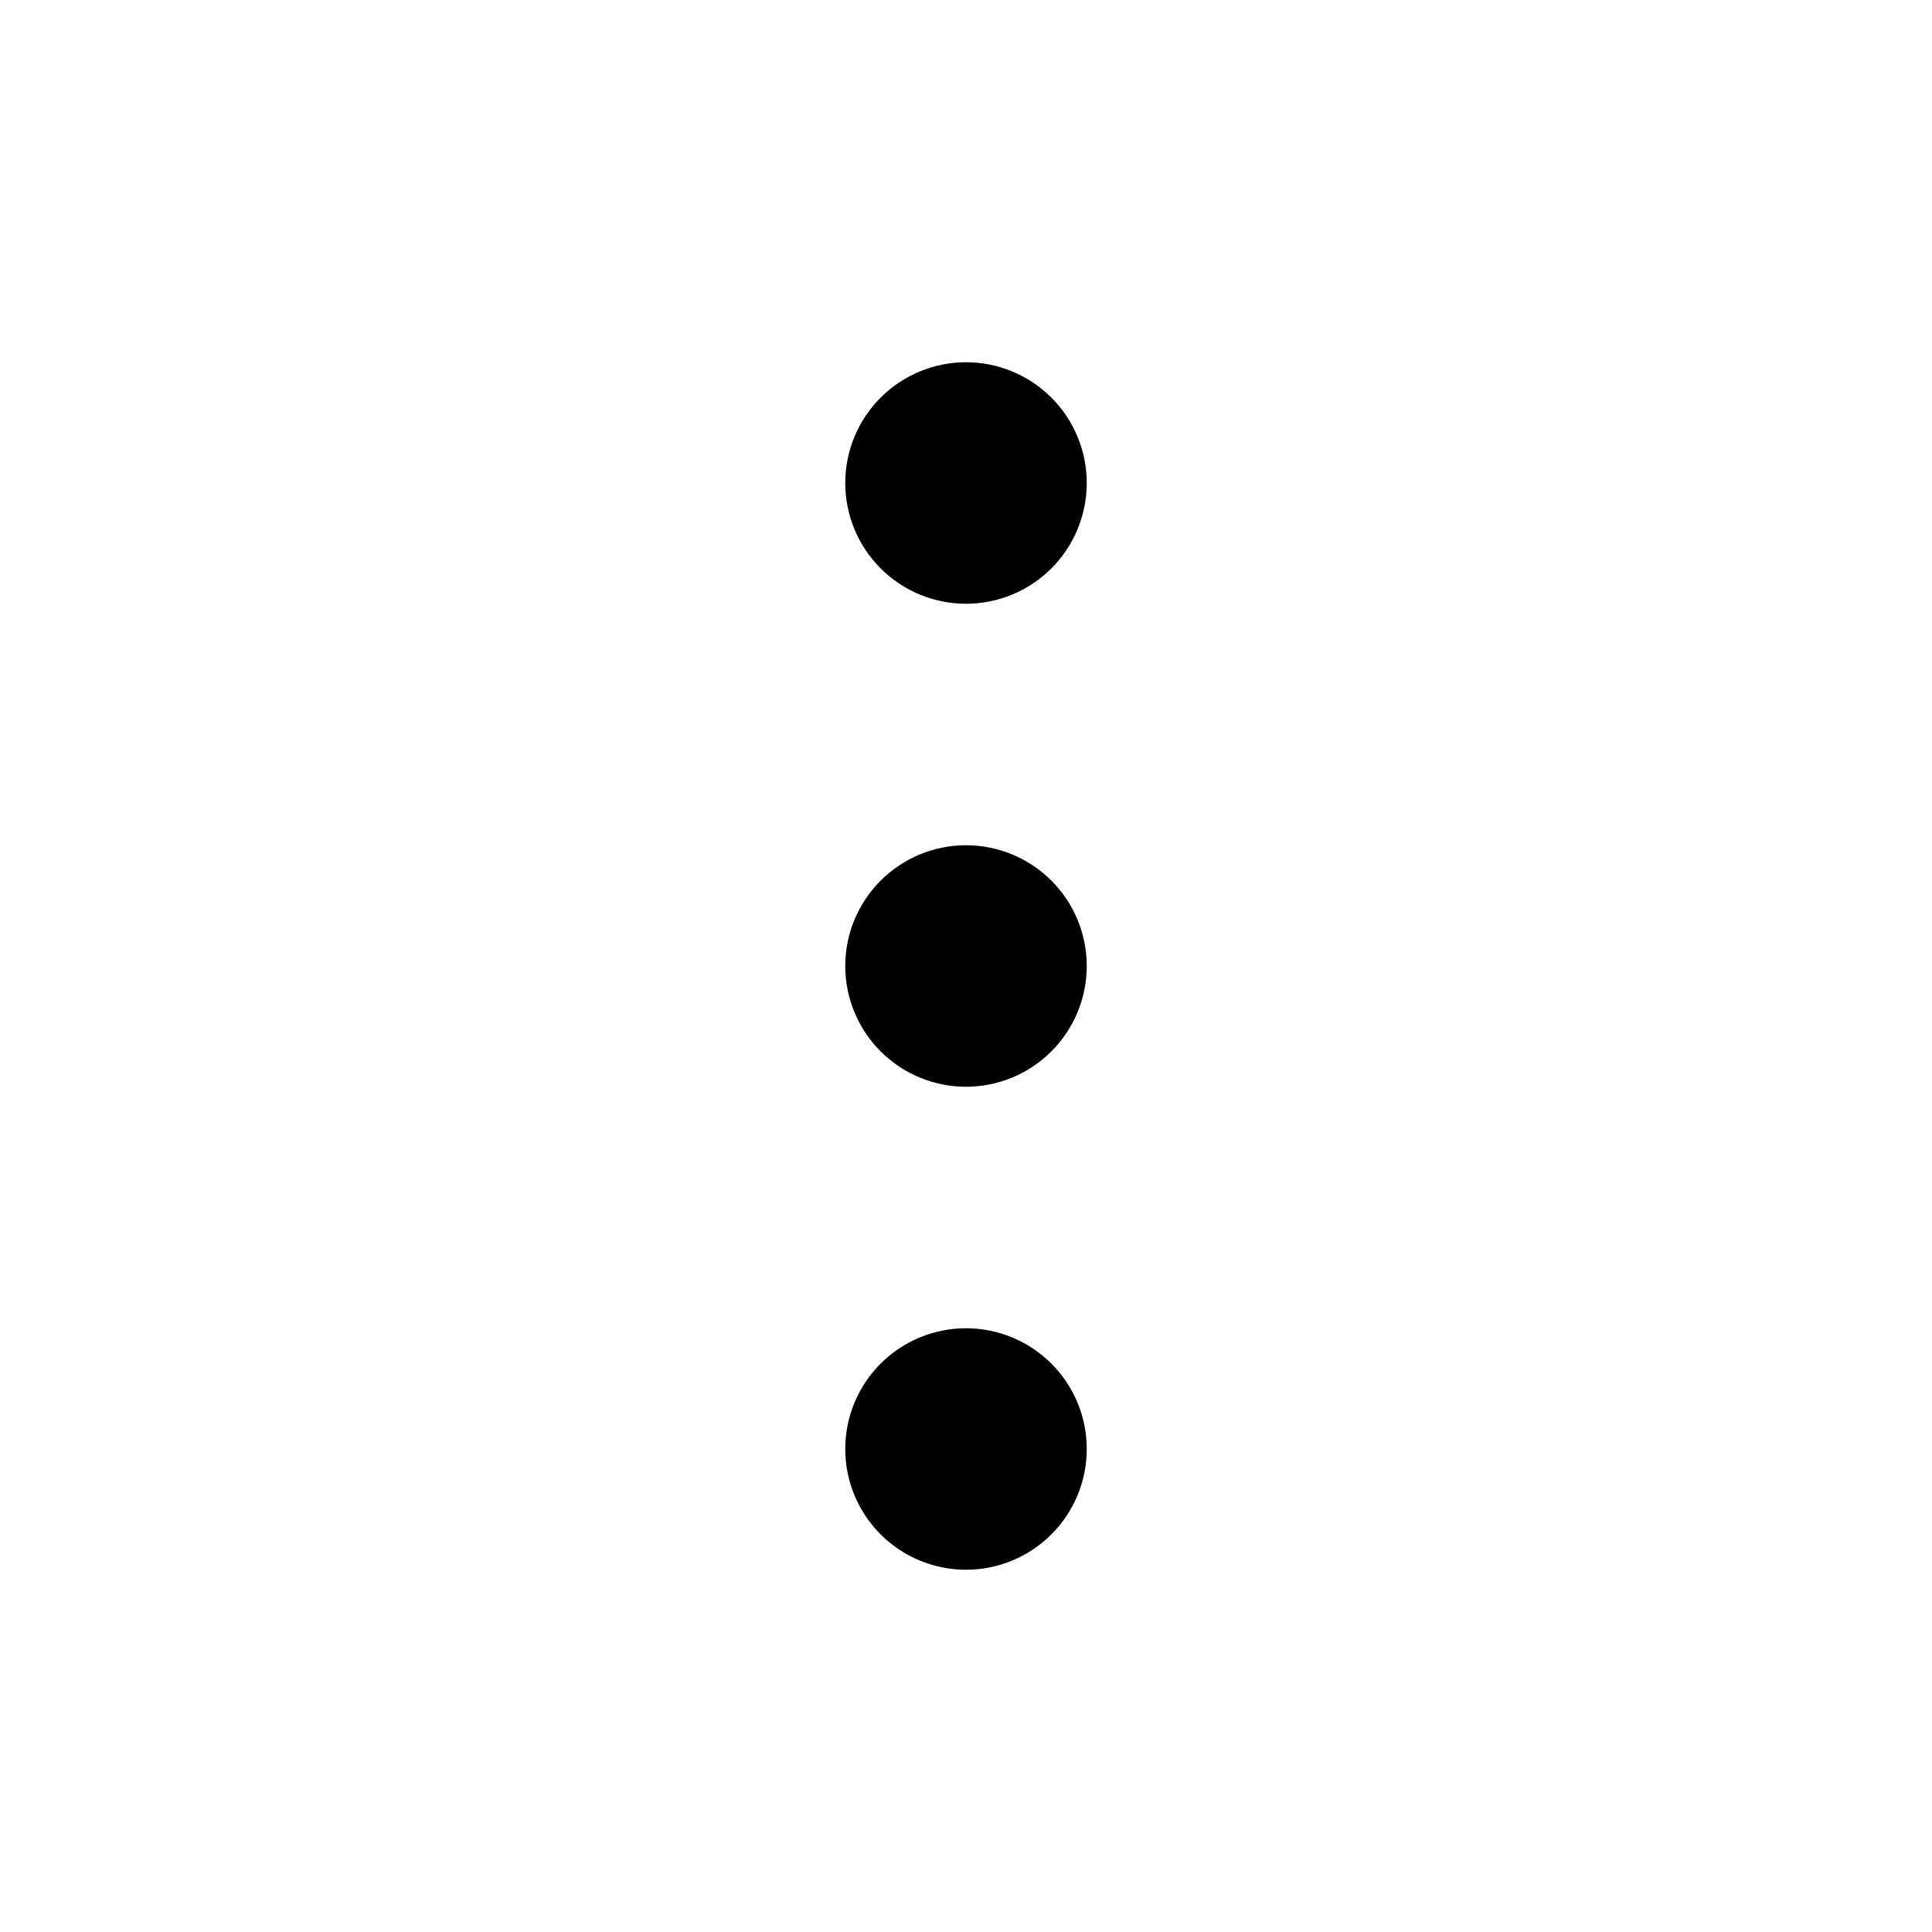
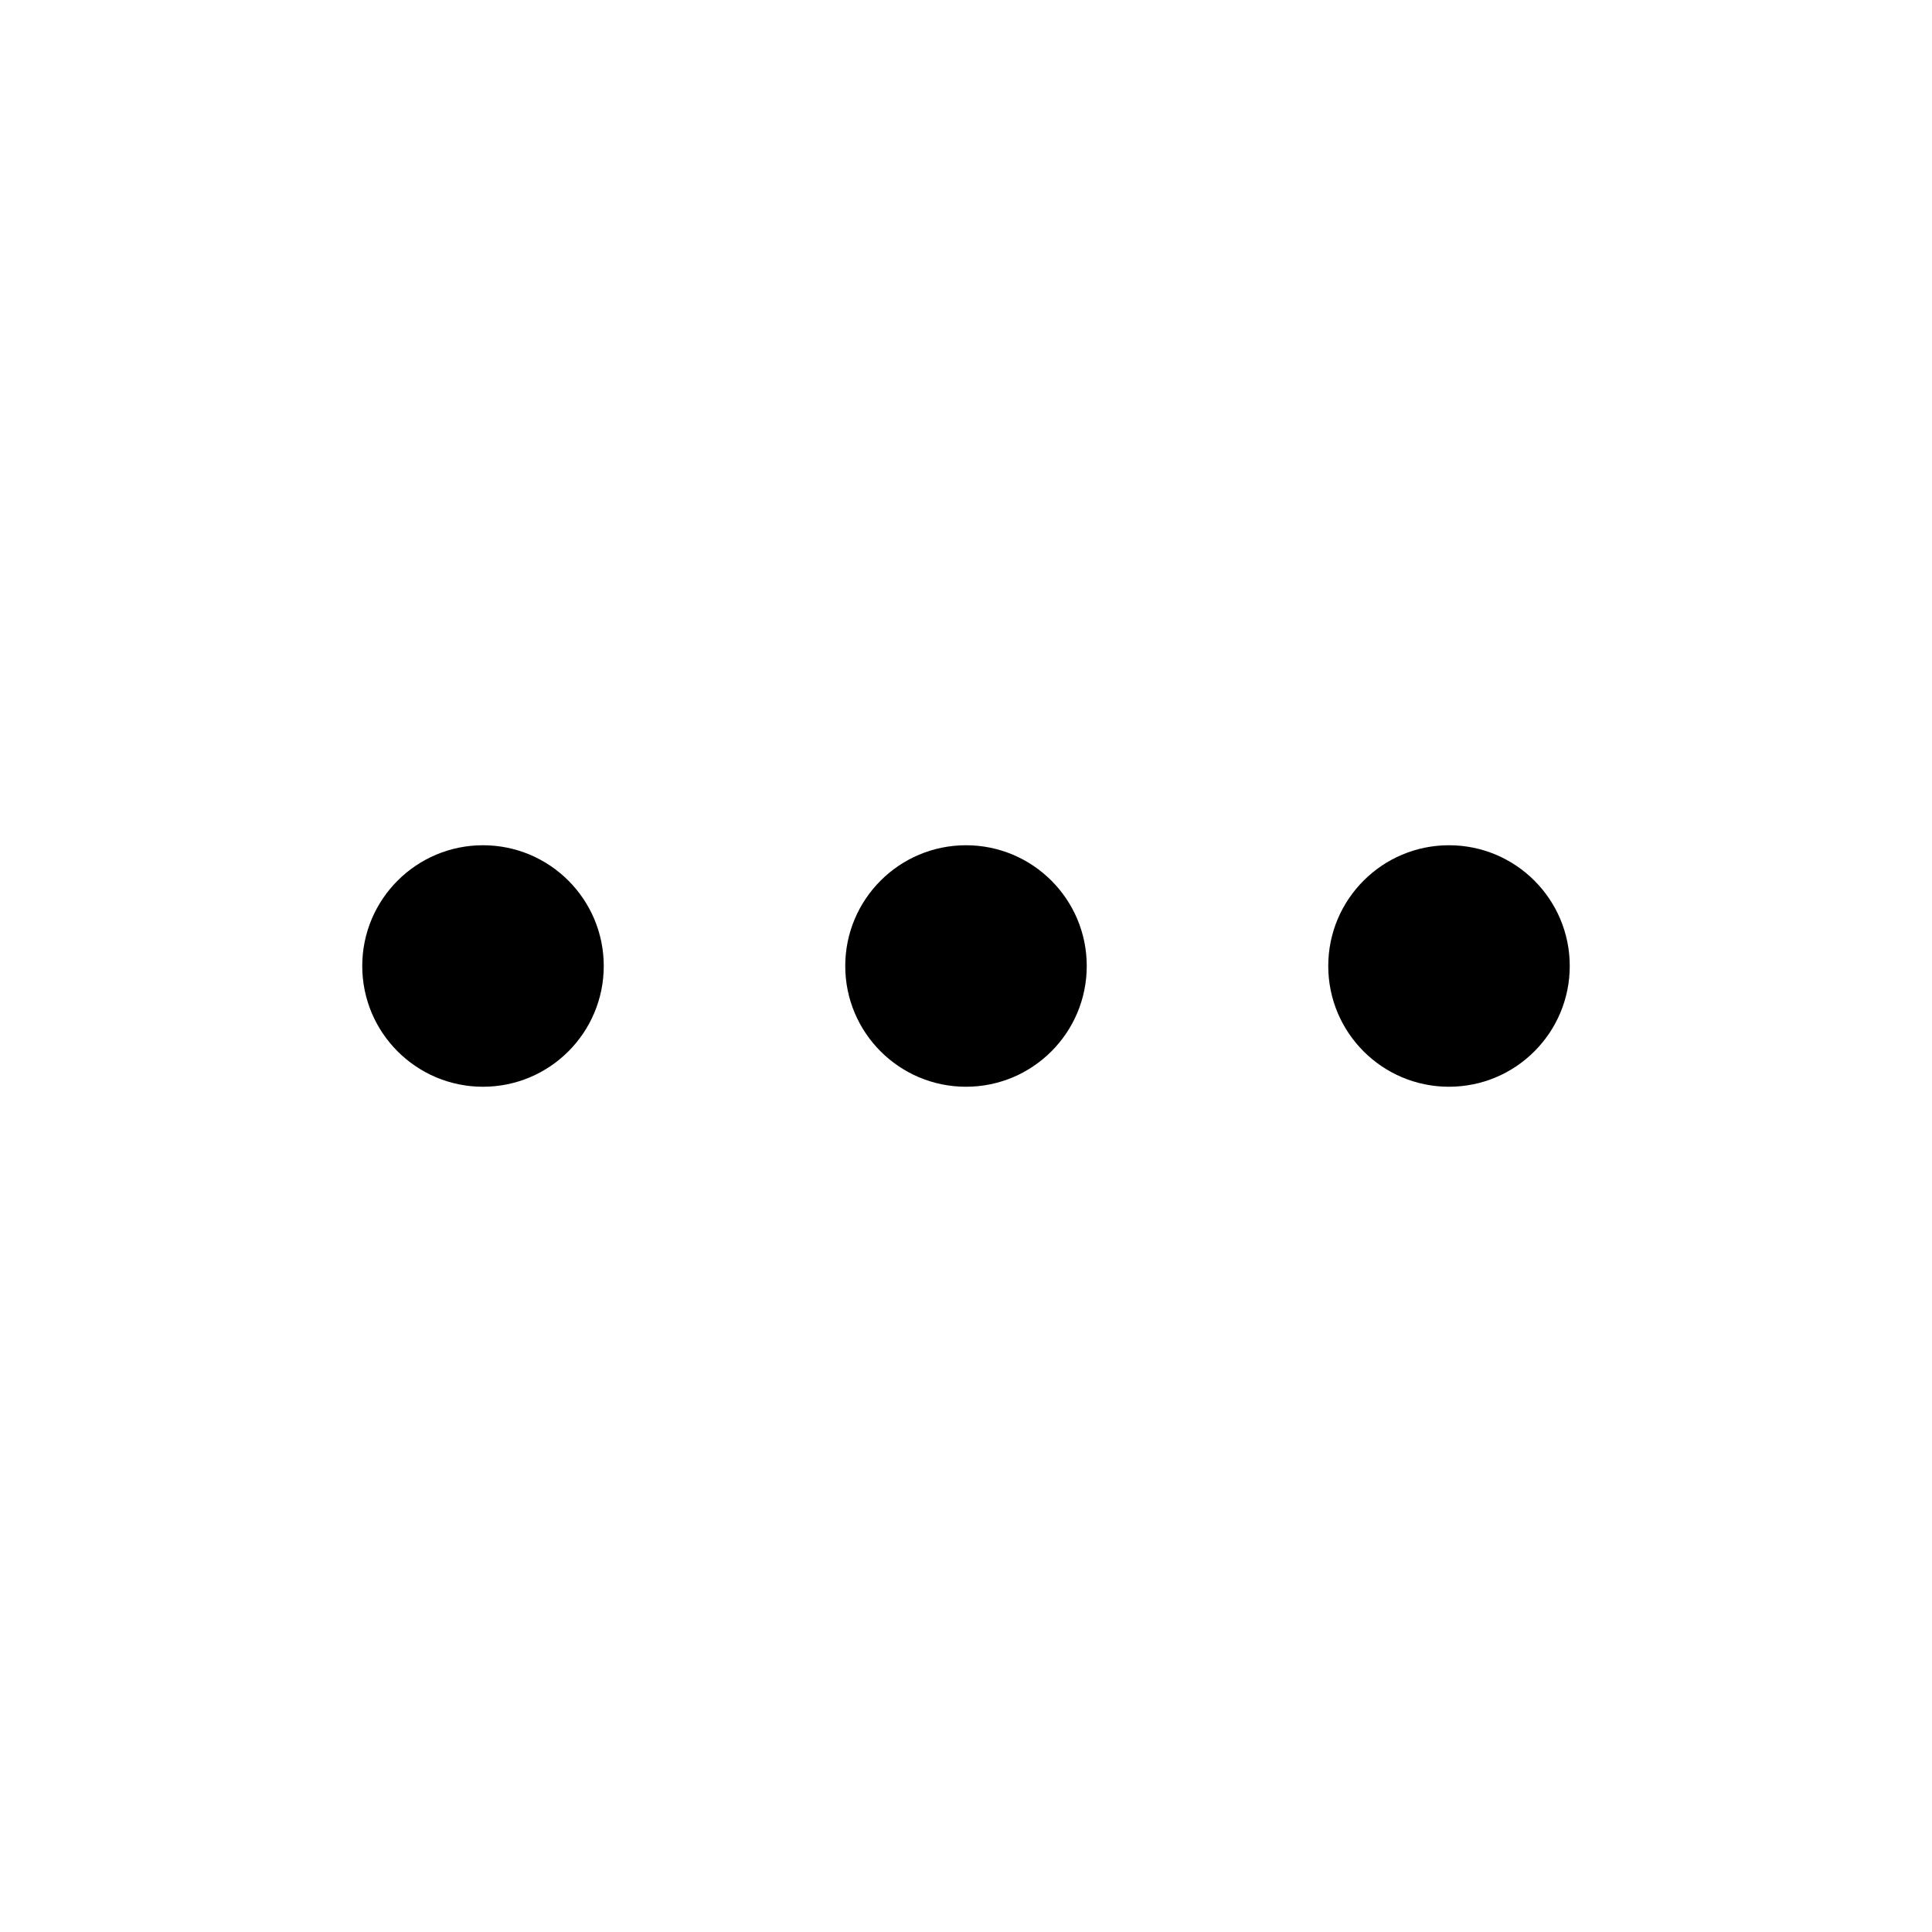
<svg viewBox="0 0 1024 1024" focusable="false">
-   <path d="M576 768c0 4.202-.41 8.364-1.23 12.486a63.86 63.86 0 0 1-3.642 12.006 63.829 63.829 0 0 1-5.914 11.064 63.878 63.878 0 0 1-7.959 9.699 63.878 63.878 0 0 1-9.699 7.96 63.829 63.829 0 0 1-11.064 5.913 63.827 63.827 0 0 1-12.006 3.642A63.83 63.83 0 0 1 512 832a63.83 63.83 0 0 1-12.486-1.23 63.835 63.835 0 0 1-12.006-3.642 63.839 63.839 0 0 1-11.064-5.914 63.857 63.857 0 0 1-9.699-7.959 63.866 63.866 0 0 1-7.96-9.699 63.833 63.833 0 0 1-5.913-11.064 63.839 63.839 0 0 1-3.642-12.006A63.847 63.847 0 0 1 448 768c0-4.202.41-8.364 1.23-12.486a63.839 63.839 0 0 1 3.642-12.006 63.833 63.833 0 0 1 5.914-11.064 63.866 63.866 0 0 1 7.96-9.699 63.857 63.857 0 0 1 9.698-7.96 63.839 63.839 0 0 1 11.064-5.913 63.868 63.868 0 0 1 12.006-3.643A63.861 63.861 0 0 1 512 704c4.202 0 8.364.41 12.486 1.23a63.86 63.86 0 0 1 12.006 3.642 63.829 63.829 0 0 1 11.064 5.914 63.878 63.878 0 0 1 9.699 7.959 63.878 63.878 0 0 1 7.96 9.699 63.829 63.829 0 0 1 5.913 11.064 63.86 63.86 0 0 1 3.643 12.006A63.862 63.862 0 0 1 576 768Zm0-512c0 4.202-.41 8.364-1.23 12.486a63.86 63.86 0 0 1-3.642 12.006 63.829 63.829 0 0 1-5.914 11.064 63.878 63.878 0 0 1-7.959 9.699 63.878 63.878 0 0 1-9.699 7.96 63.829 63.829 0 0 1-11.064 5.913 63.86 63.86 0 0 1-12.006 3.643A63.862 63.862 0 0 1 512 320c-4.202 0-8.364-.41-12.486-1.23a63.868 63.868 0 0 1-12.006-3.642 63.839 63.839 0 0 1-11.064-5.914 63.857 63.857 0 0 1-9.699-7.959 63.866 63.866 0 0 1-7.96-9.699 63.833 63.833 0 0 1-5.913-11.064 63.839 63.839 0 0 1-3.642-12.006A63.847 63.847 0 0 1 448 256c0-4.202.41-8.364 1.23-12.486a63.847 63.847 0 0 1 3.642-12.006 63.843 63.843 0 0 1 5.914-11.064 63.846 63.846 0 0 1 7.96-9.699 63.846 63.846 0 0 1 9.698-7.96 63.843 63.843 0 0 1 11.064-5.913 63.847 63.847 0 0 1 12.006-3.642A63.846 63.846 0 0 1 512 192c4.202 0 8.364.41 12.486 1.23a63.839 63.839 0 0 1 12.006 3.642 63.833 63.833 0 0 1 11.064 5.914 63.866 63.866 0 0 1 9.699 7.96 63.857 63.857 0 0 1 7.96 9.698 63.839 63.839 0 0 1 5.913 11.064 63.868 63.868 0 0 1 3.643 12.006A63.861 63.861 0 0 1 576 256Zm0 256c0 4.202-.41 8.364-1.23 12.486a63.86 63.86 0 0 1-3.642 12.006 63.829 63.829 0 0 1-5.914 11.064 63.878 63.878 0 0 1-7.959 9.699 63.878 63.878 0 0 1-9.699 7.96 63.829 63.829 0 0 1-11.064 5.913 63.827 63.827 0 0 1-12.006 3.642A63.83 63.83 0 0 1 512 576a63.83 63.83 0 0 1-12.486-1.23 63.835 63.835 0 0 1-12.006-3.642 63.839 63.839 0 0 1-11.064-5.914 63.857 63.857 0 0 1-9.699-7.959 63.866 63.866 0 0 1-7.96-9.699 63.833 63.833 0 0 1-5.913-11.064 63.839 63.839 0 0 1-3.642-12.006A63.847 63.847 0 0 1 448 512c0-4.202.41-8.364 1.23-12.486a63.839 63.839 0 0 1 3.642-12.006 63.833 63.833 0 0 1 5.914-11.064 63.866 63.866 0 0 1 7.96-9.699 63.857 63.857 0 0 1 9.698-7.96 63.839 63.839 0 0 1 11.064-5.913 63.868 63.868 0 0 1 12.006-3.643A63.861 63.861 0 0 1 512 448c4.202 0 8.364.41 12.486 1.23a63.86 63.86 0 0 1 12.006 3.642 63.829 63.829 0 0 1 11.064 5.914 63.878 63.878 0 0 1 9.699 7.959 63.878 63.878 0 0 1 7.96 9.699 63.829 63.829 0 0 1 5.913 11.064 63.86 63.86 0 0 1 3.643 12.006A63.862 63.862 0 0 1 576 512Z" />
+   <defs>
+     <style />
+   </defs>
+   <path d="M768 448a64 64 0 1 0 0 128 64 64 0 1 0 0-128Zm-256 0a64 64 0 1 0 0 128 64 64 0 1 0 0-128Zm-256 0a64 64 0 1 0 0 128 64 64 0 1 0 0-128Z" />
</svg>
